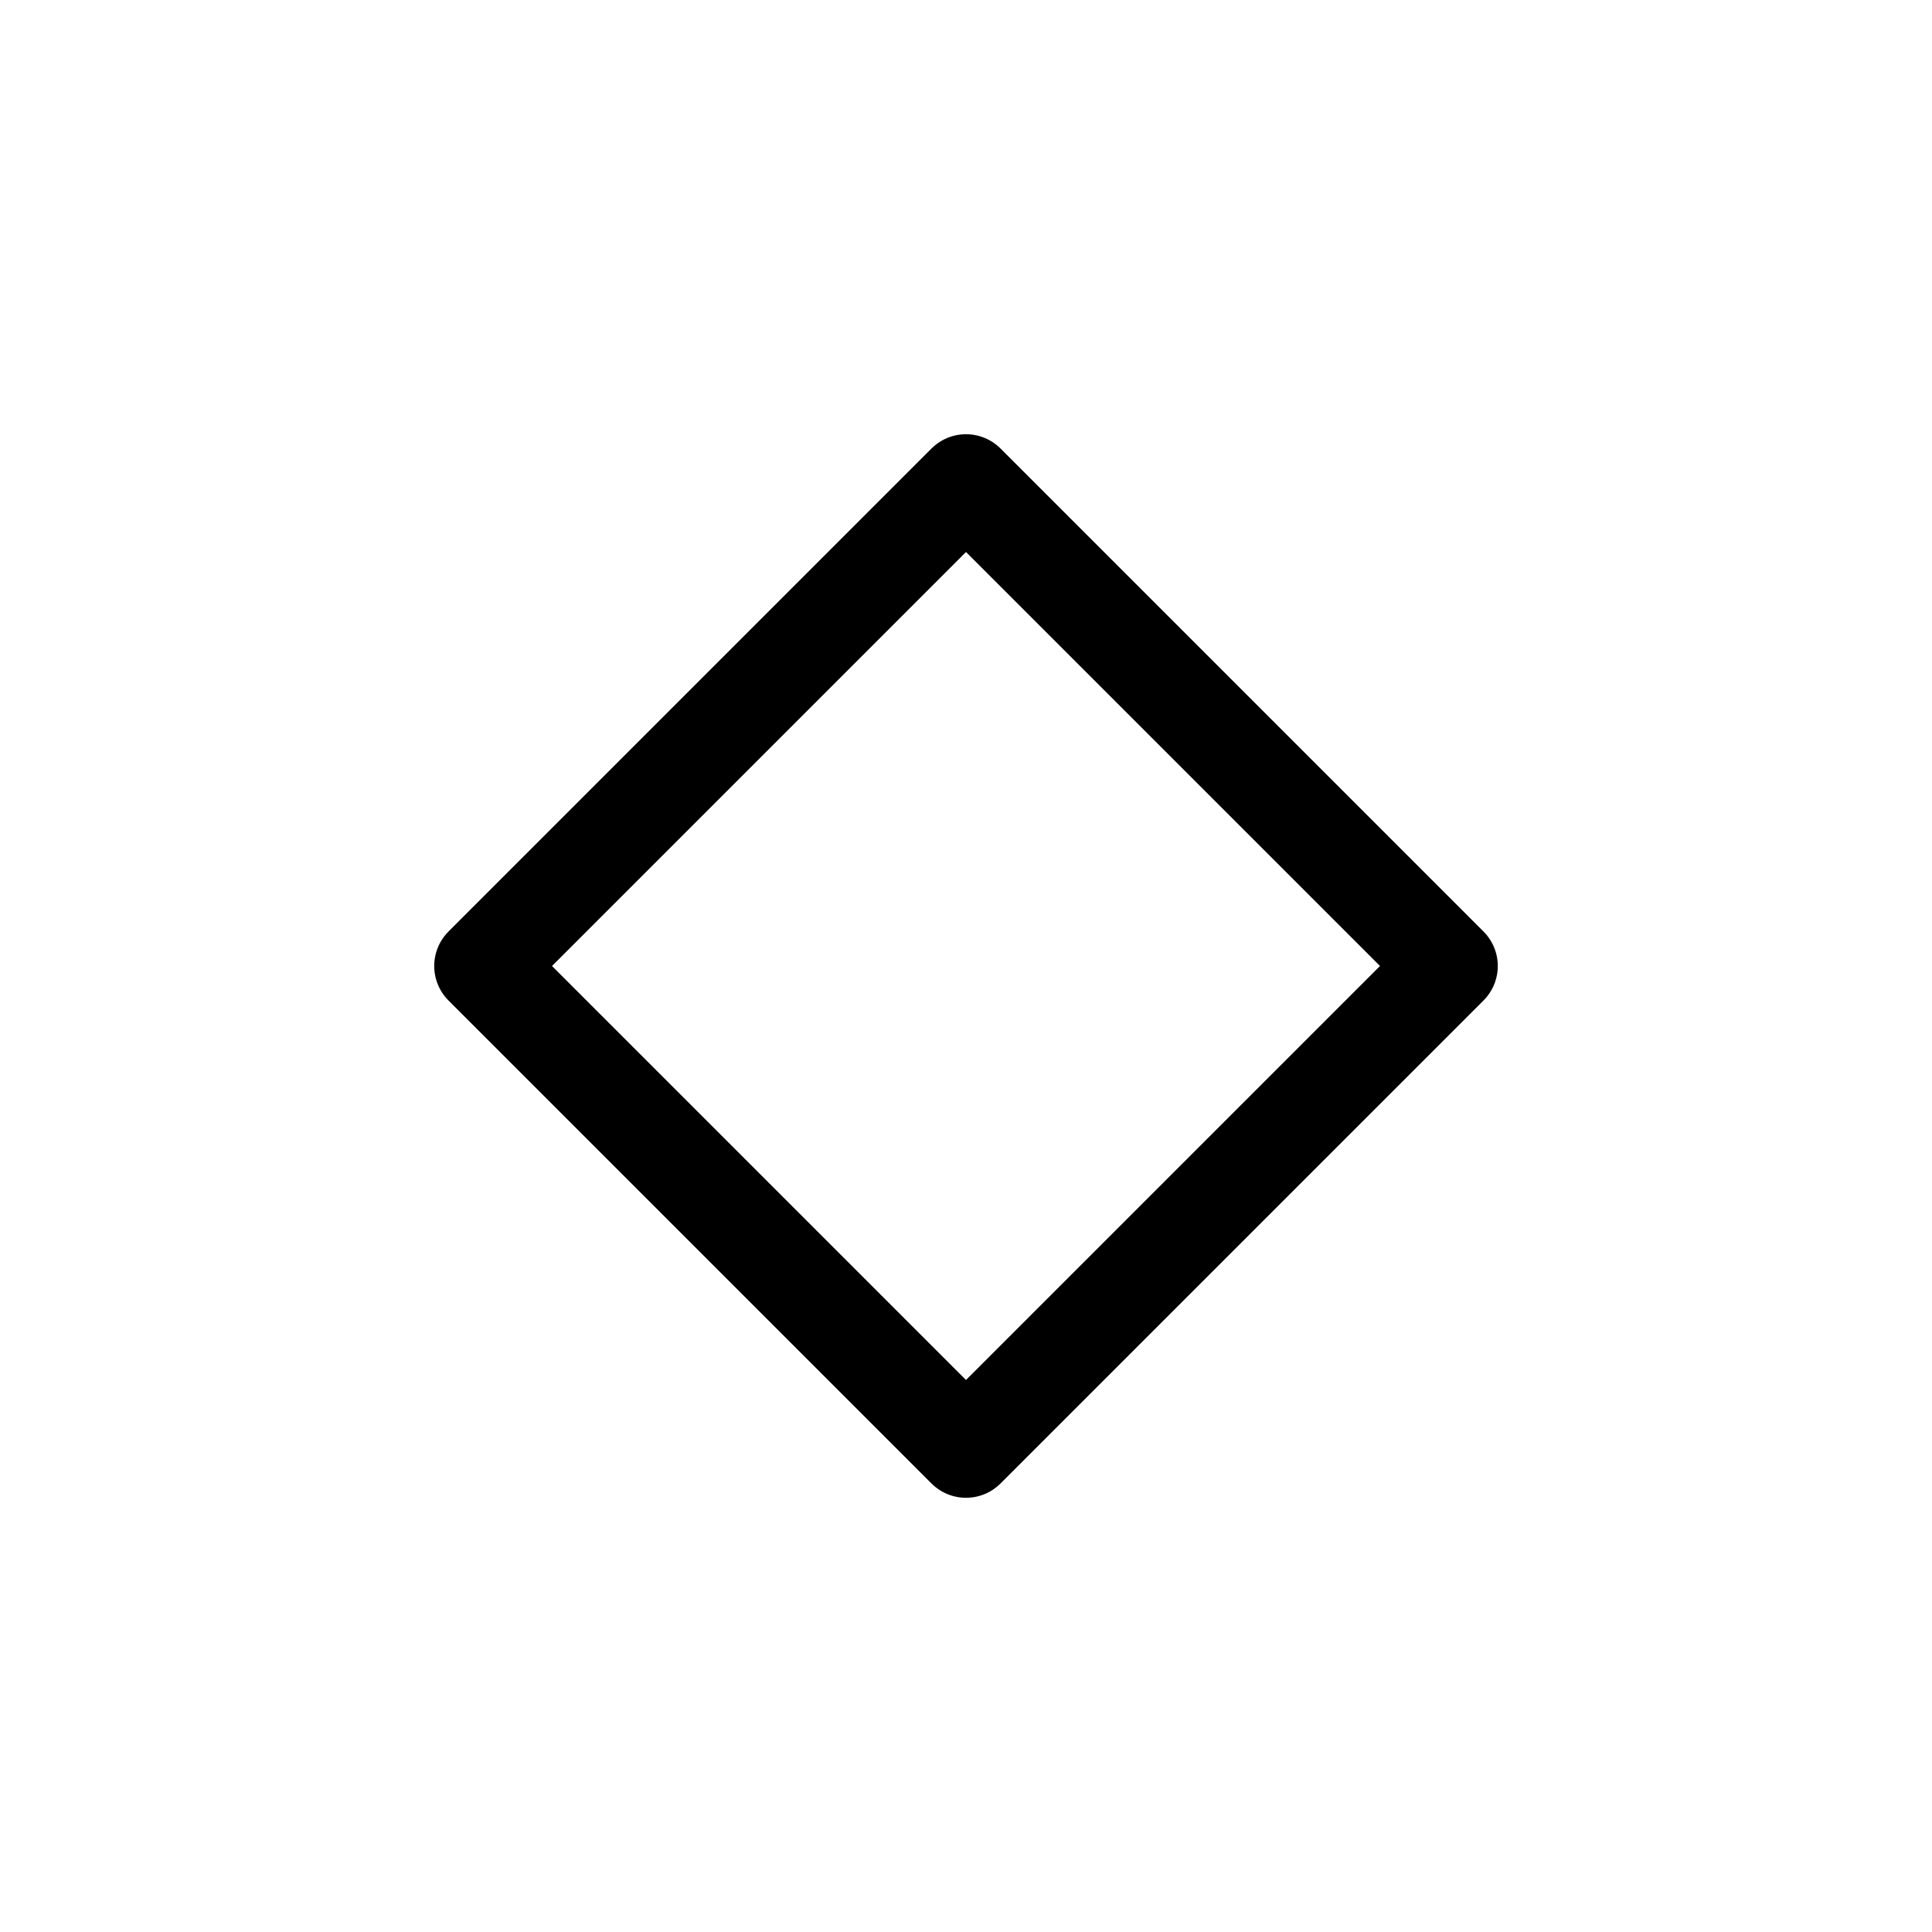
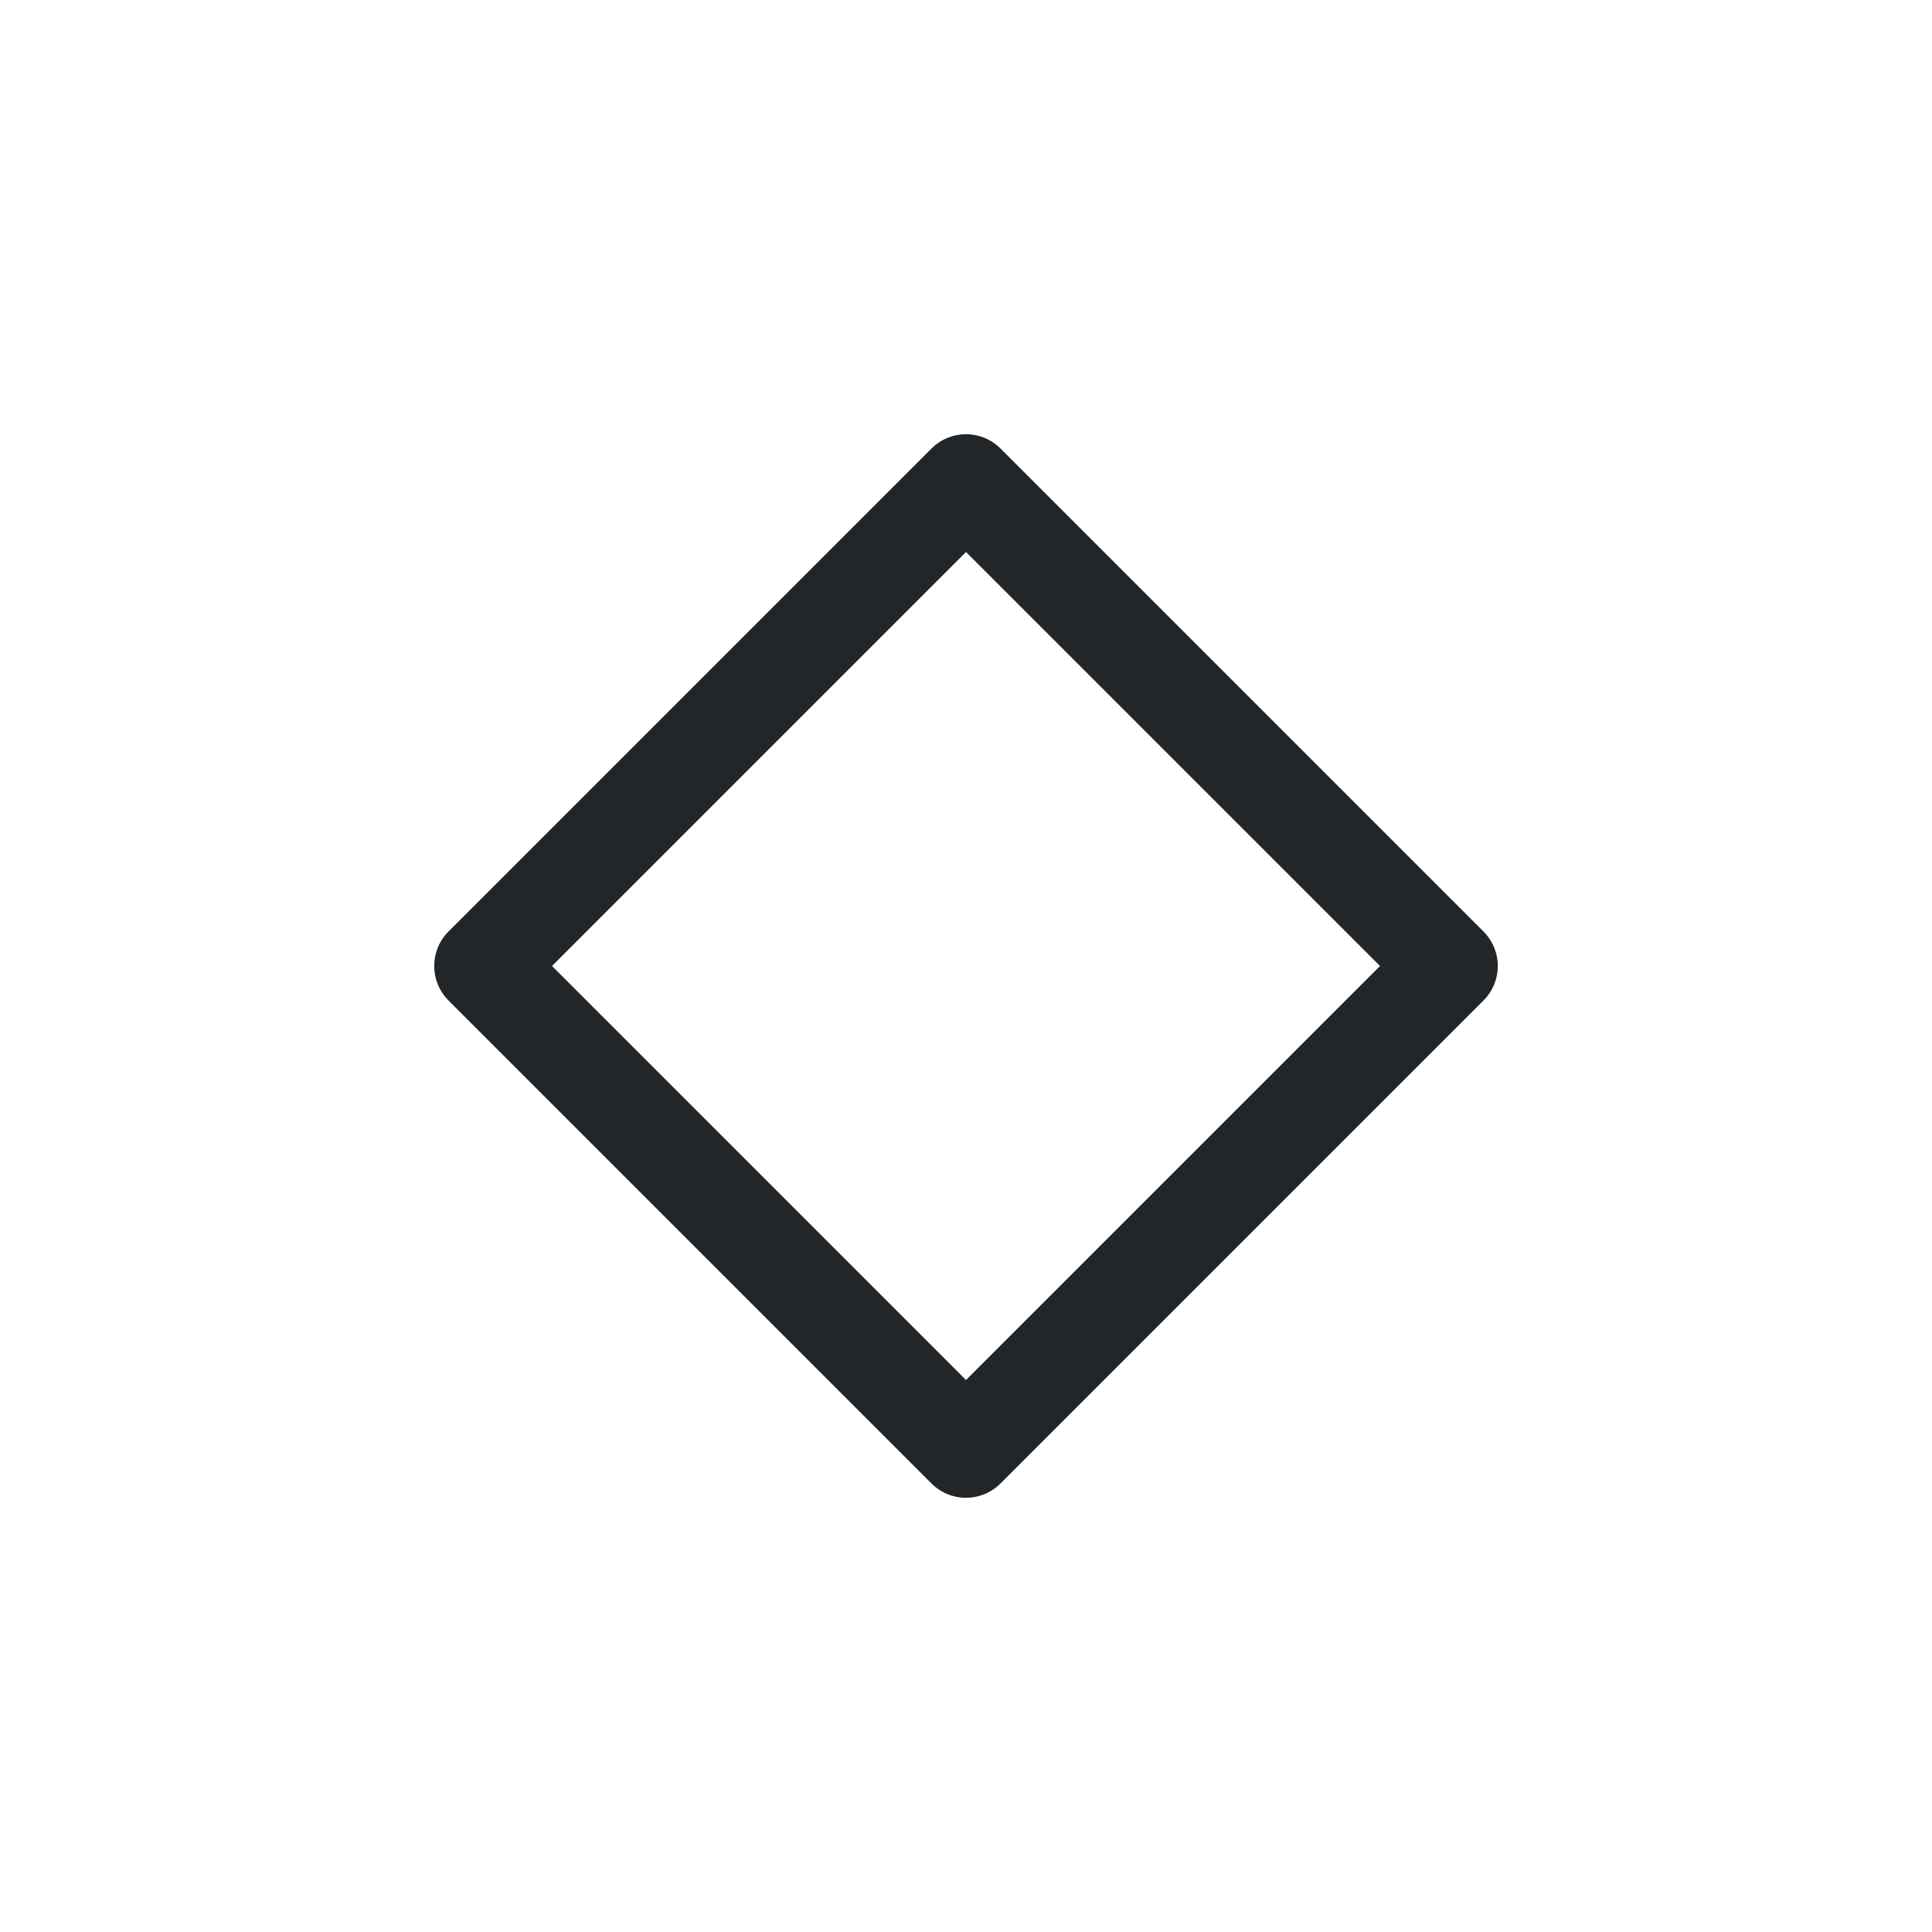
<svg xmlns="http://www.w3.org/2000/svg" viewBox="0 0 50 50" version="1.2" baseProfile="tiny">
  <defs>
</defs>
  <g fill="none" stroke="black" stroke-width="1" fill-rule="evenodd" stroke-linecap="square" stroke-linejoin="bevel">
-     <g fill="none" stroke="#000000" stroke-opacity="1" stroke-width="1.01" stroke-linecap="round" stroke-linejoin="round" transform="matrix(2.5,0,0,2.5,2.5,2.5)" font-family="Noto Sans" font-size="10" font-weight="400" font-style="normal">
+     <g fill="none" stroke="#232629" stroke-opacity="1" stroke-width="1.01" stroke-linecap="round" stroke-linejoin="round" transform="matrix(2.5,0,0,2.5,2.5,2.5)" font-family="Noto Sans" font-size="10" font-weight="400" font-style="normal">
      <path vector-effect="none" fill-rule="evenodd" d="M4,9 L9,4 L14,9 L9,14 L4,9" />
    </g>
    <g fill="none" stroke="#000000" stroke-opacity="1" stroke-width="1" stroke-linecap="square" stroke-linejoin="bevel" transform="matrix(1,0,0,1,0,0)" font-family="Noto Sans" font-size="10" font-weight="400" font-style="normal">
</g>
  </g>
</svg>
